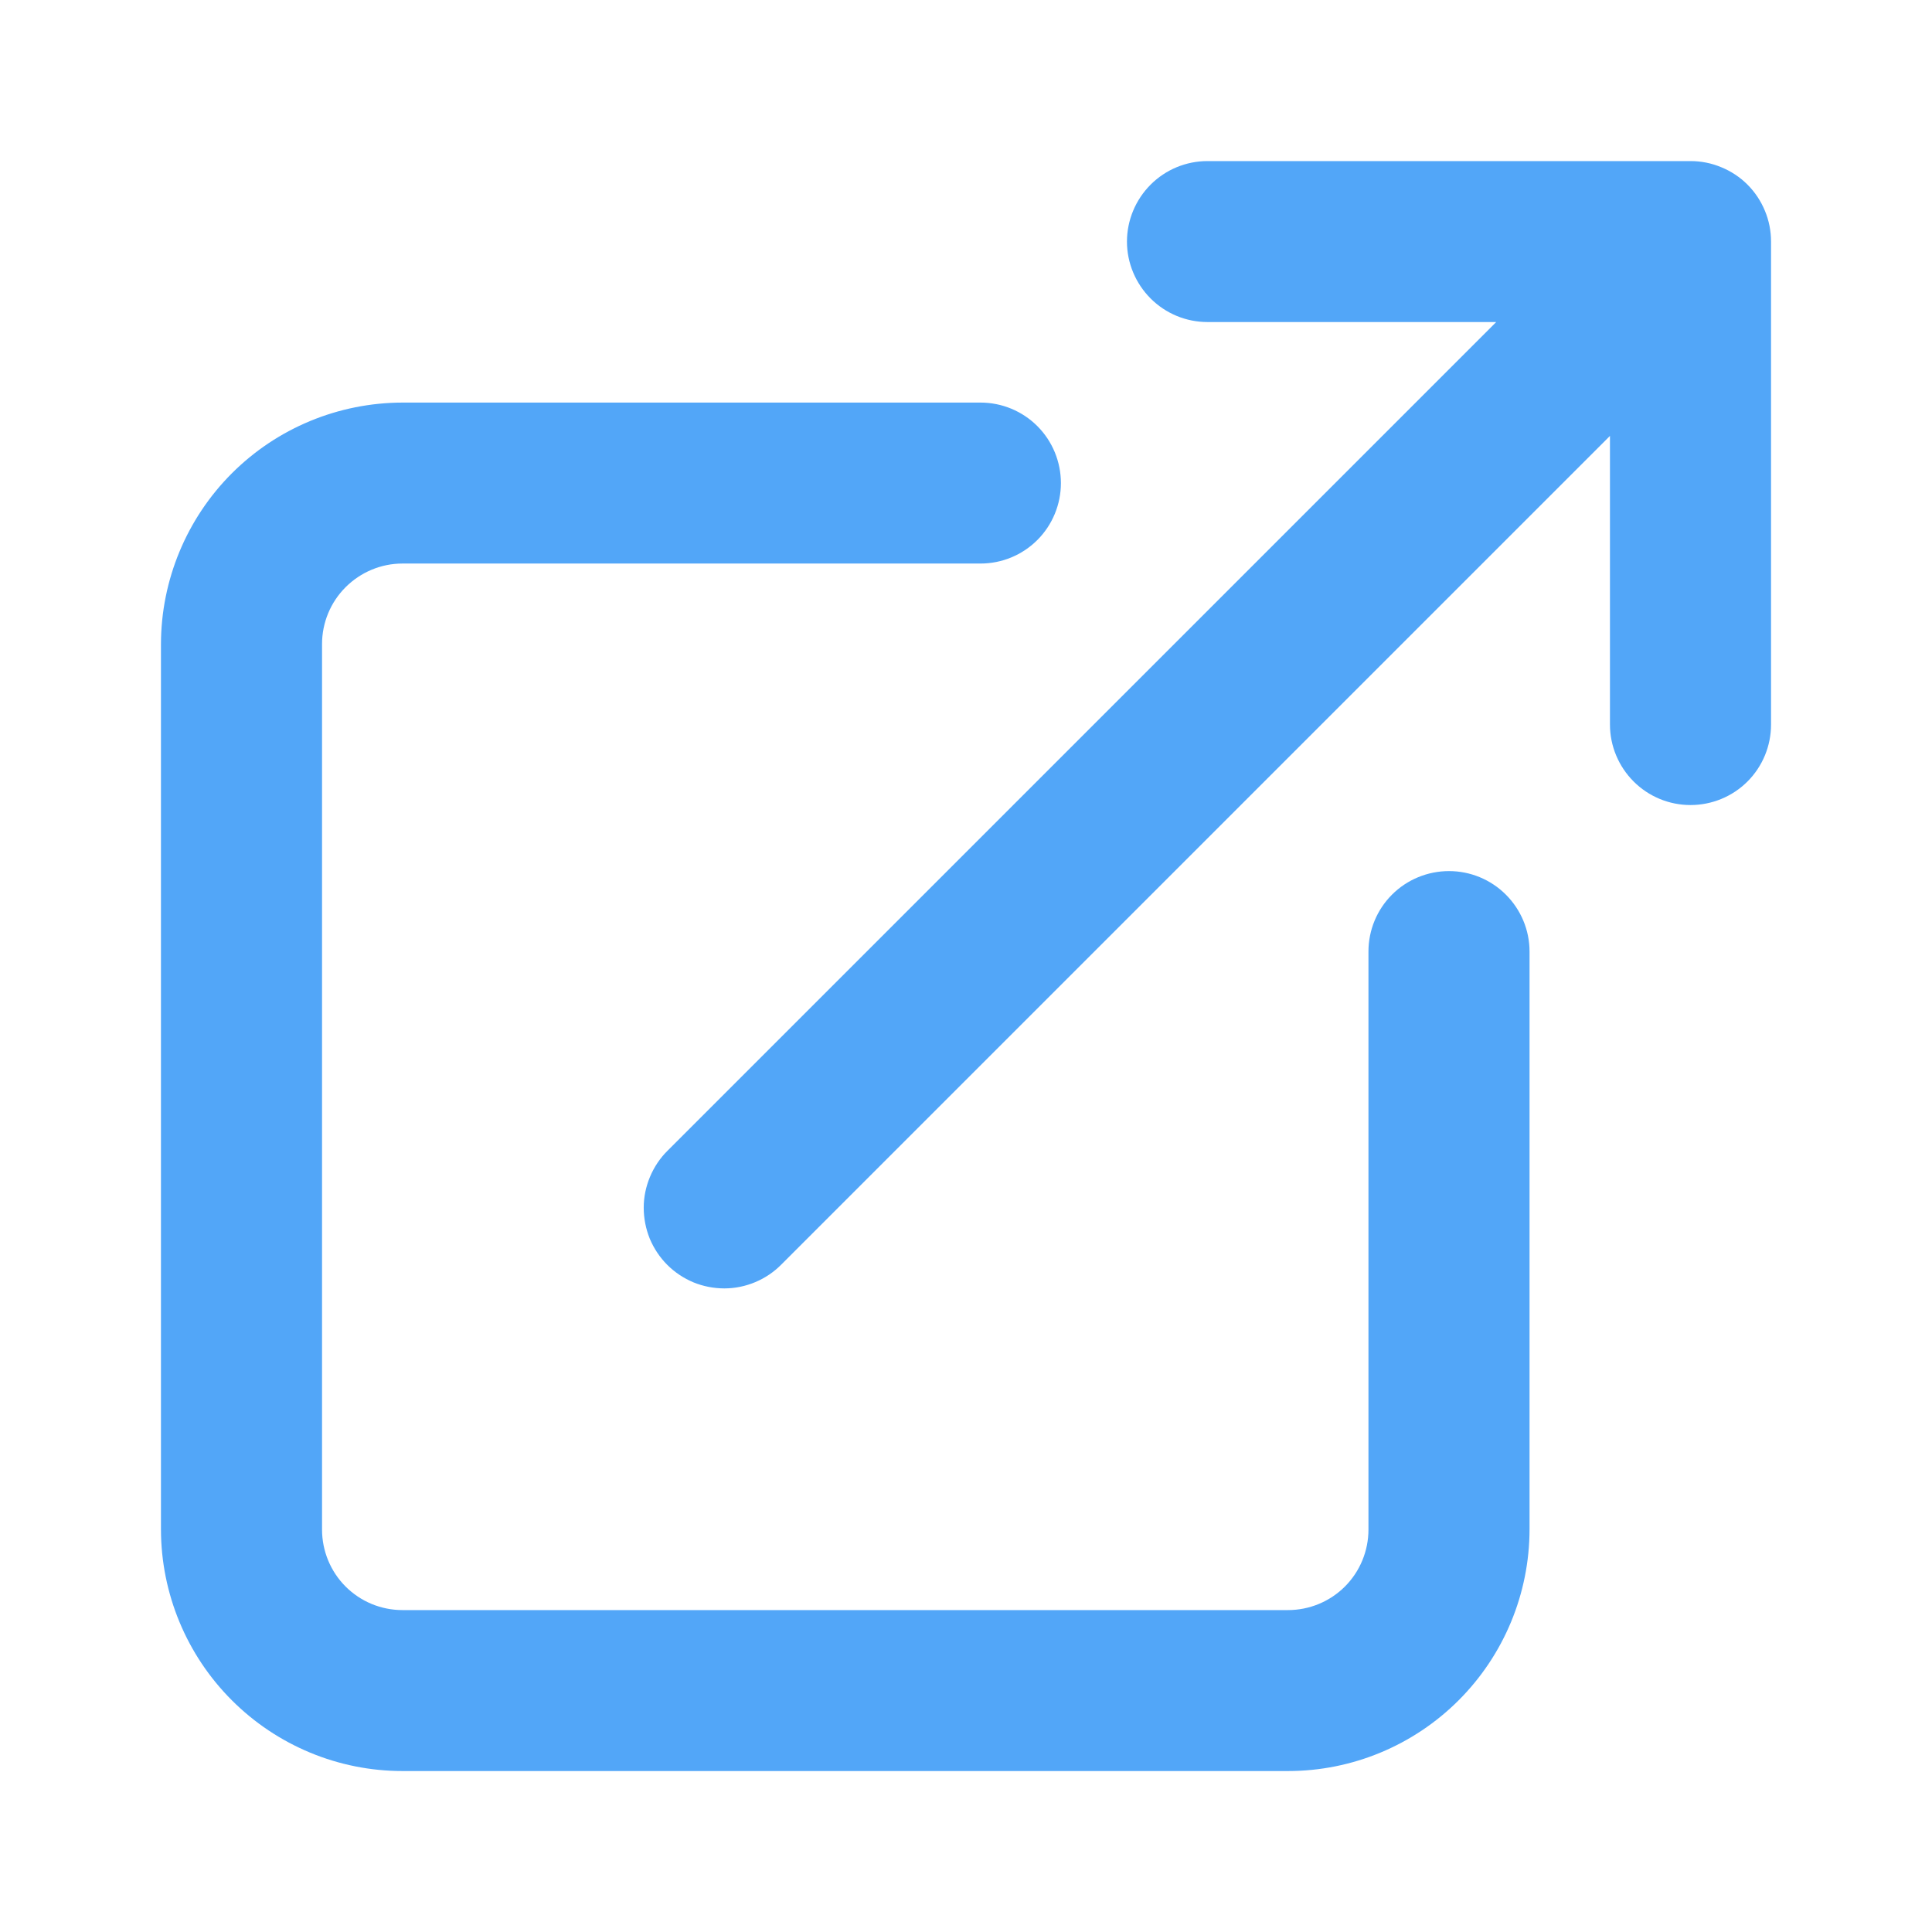
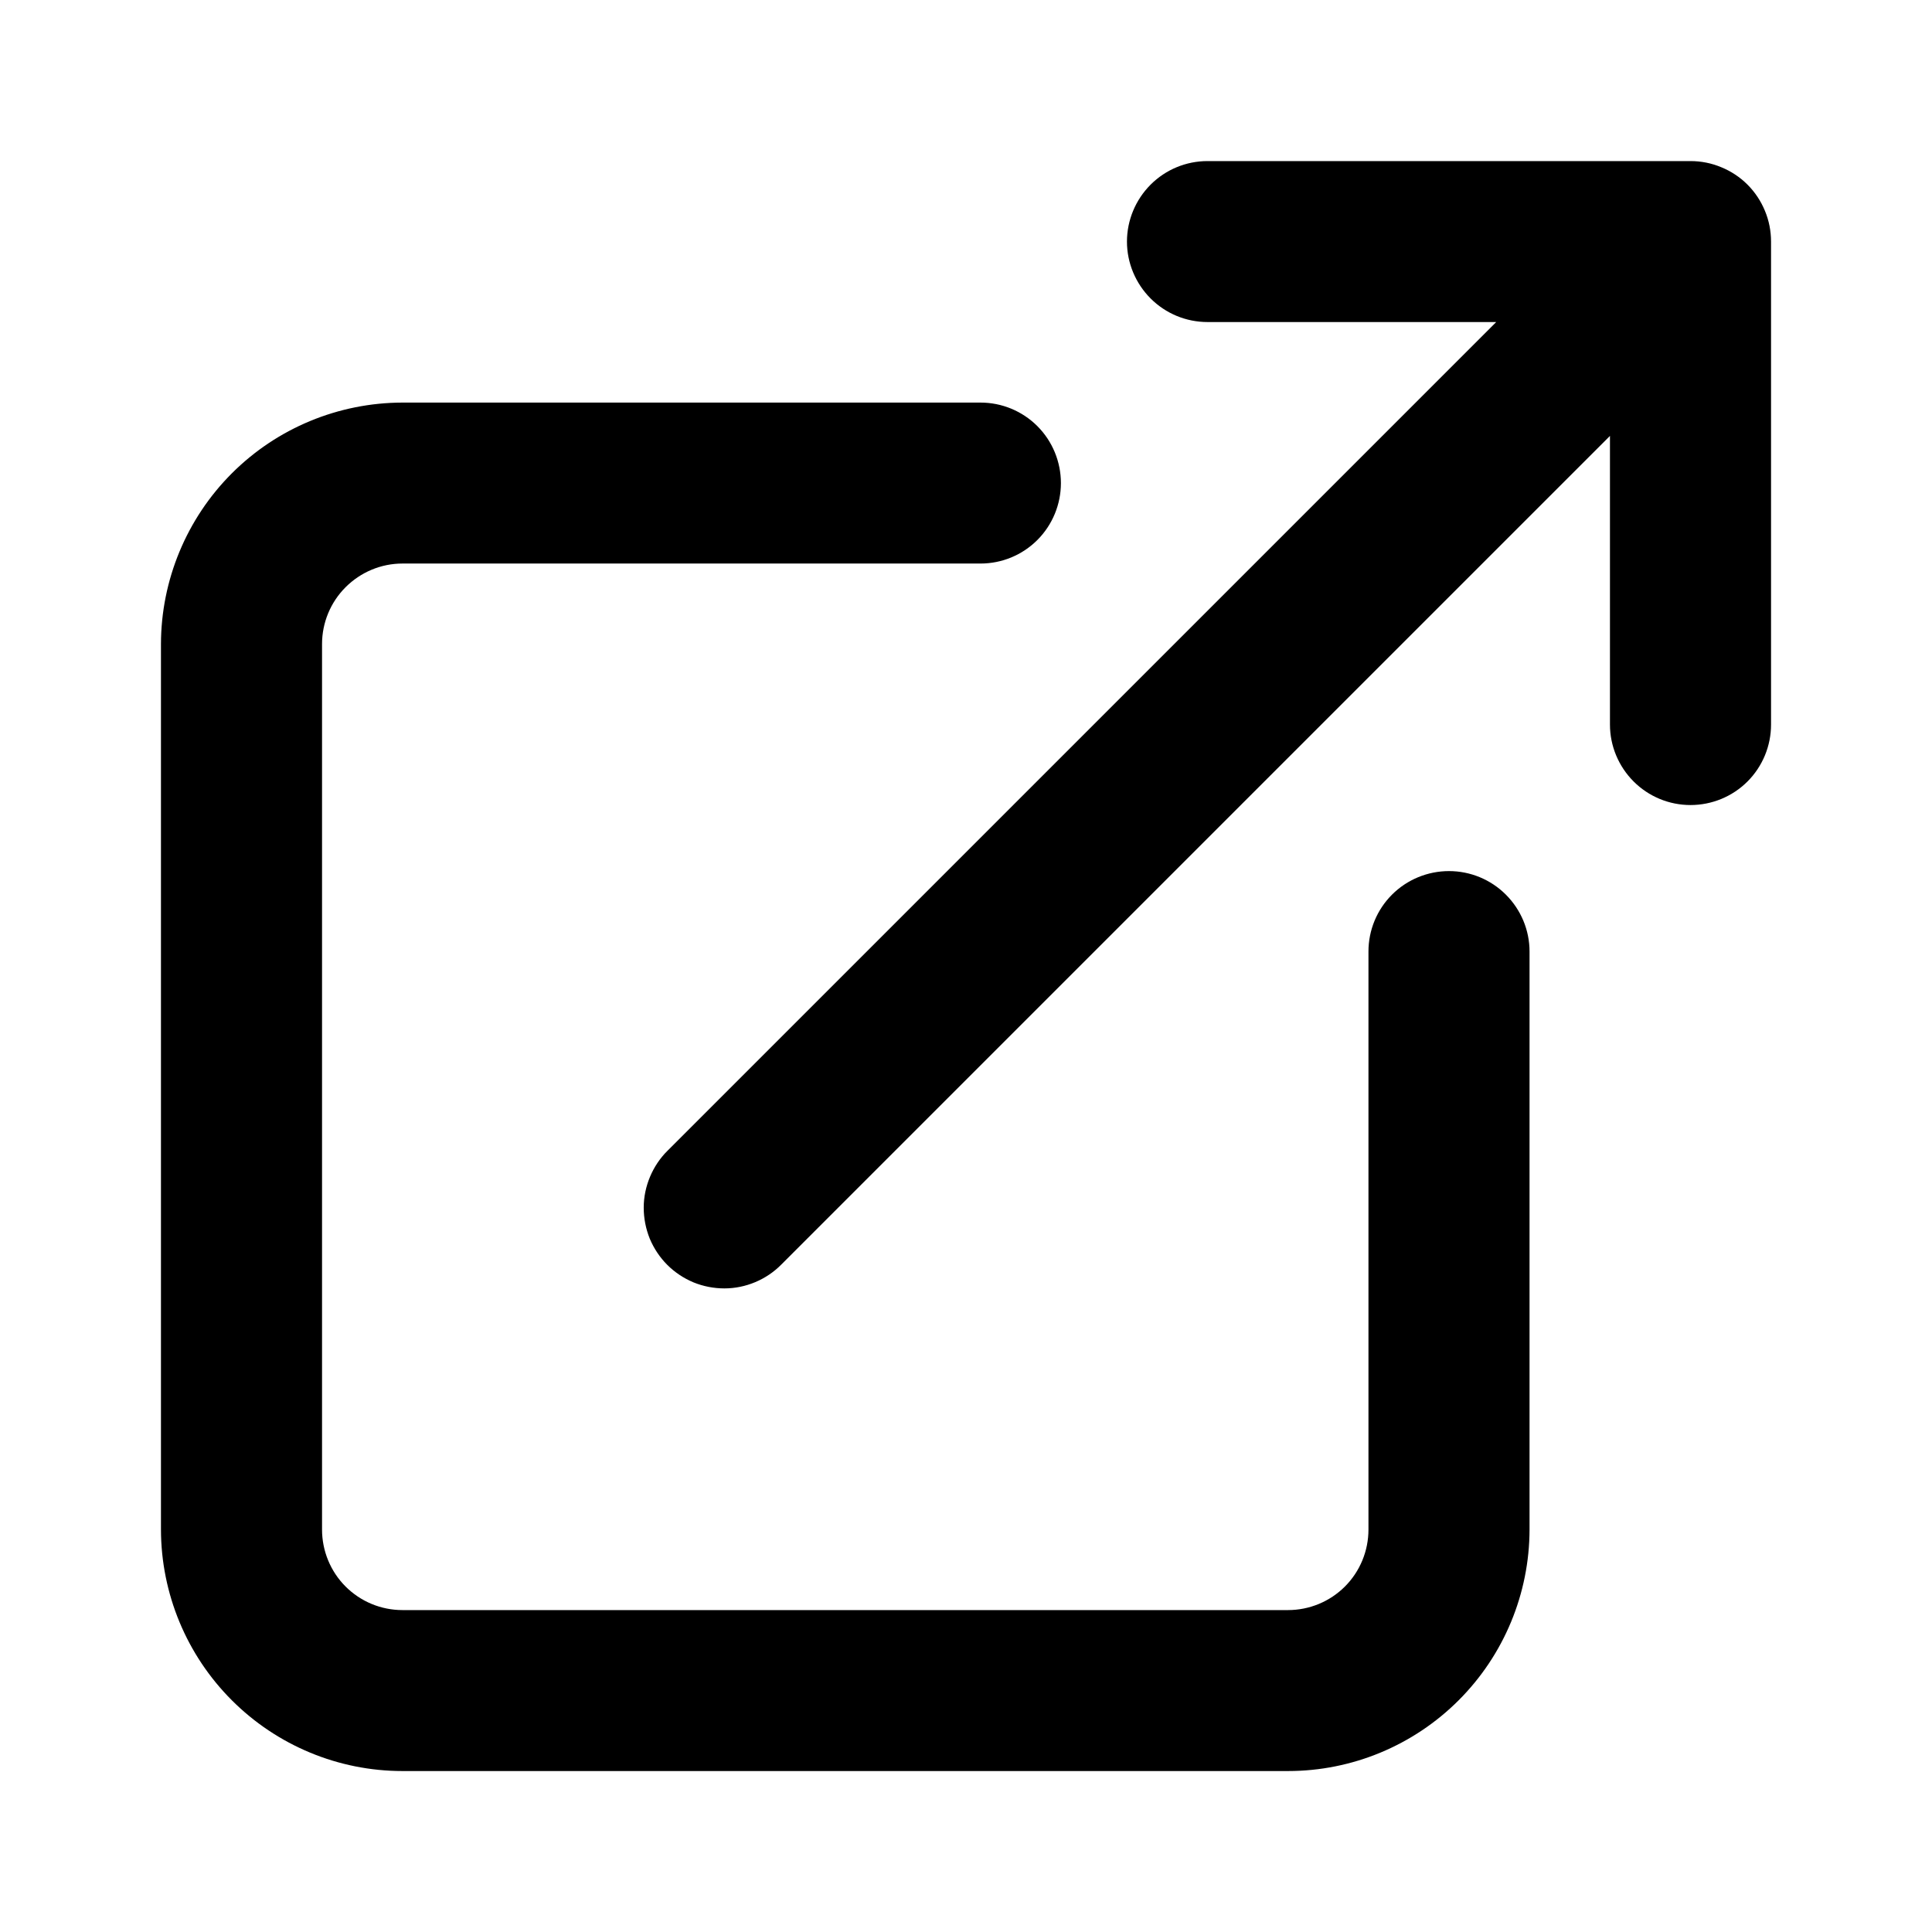
- <svg xmlns="http://www.w3.org/2000/svg" width="16" height="16" viewBox="0 0 16 16" fill="none">
-   <path d="M14 1.334H10C9.823 1.334 9.654 1.404 9.529 1.529C9.404 1.654 9.333 1.824 9.333 2.001C9.333 2.177 9.404 2.347 9.529 2.472C9.654 2.597 9.823 2.667 10 2.667H12.391L5.529 9.529C5.466 9.591 5.417 9.665 5.383 9.746C5.349 9.827 5.331 9.914 5.331 10.001C5.331 10.089 5.348 10.176 5.381 10.258C5.415 10.339 5.464 10.413 5.526 10.475C5.588 10.537 5.662 10.586 5.743 10.62C5.824 10.653 5.911 10.67 5.999 10.67C6.087 10.67 6.174 10.652 6.255 10.618C6.336 10.584 6.41 10.534 6.471 10.472L13.333 3.61V6.001C13.333 6.177 13.404 6.347 13.529 6.472C13.654 6.597 13.823 6.667 14 6.667C14.177 6.667 14.347 6.597 14.472 6.472C14.597 6.347 14.667 6.177 14.667 6.001V2.001C14.667 1.913 14.65 1.826 14.616 1.745C14.583 1.665 14.534 1.591 14.472 1.529C14.41 1.467 14.336 1.418 14.255 1.385C14.174 1.351 14.088 1.334 14 1.334Z" fill="#52A6F8" />
-   <path d="M10.667 14.667H3.333C2.803 14.667 2.295 14.456 1.92 14.081C1.545 13.706 1.334 13.198 1.333 12.667V5.334C1.334 4.804 1.545 4.295 1.92 3.92C2.295 3.545 2.803 3.335 3.333 3.334H8.12C8.297 3.334 8.466 3.404 8.591 3.529C8.716 3.654 8.786 3.824 8.786 4.001C8.786 4.177 8.716 4.347 8.591 4.472C8.466 4.597 8.297 4.667 8.12 4.667H3.333C3.156 4.667 2.987 4.738 2.862 4.863C2.737 4.988 2.667 5.157 2.667 5.334V12.667C2.667 12.844 2.737 13.014 2.862 13.139C2.987 13.264 3.156 13.334 3.333 13.334H10.667C10.843 13.334 11.013 13.264 11.138 13.139C11.263 13.014 11.333 12.844 11.333 12.667V7.88C11.333 7.703 11.403 7.534 11.528 7.409C11.653 7.284 11.823 7.214 12 7.214C12.177 7.214 12.346 7.284 12.471 7.409C12.596 7.534 12.667 7.703 12.667 7.88V12.667C12.666 13.198 12.455 13.706 12.08 14.081C11.705 14.456 11.197 14.667 10.667 14.667Z" fill="#52A6F8" />
+ <svg xmlns="http://www.w3.org/2000/svg" width="16" height="16" viewBox="0 0 16 16" fill="currentColor">
+   <path d="M14 1.334H10C9.823 1.334 9.654 1.404 9.529 1.529C9.404 1.654 9.333 1.824 9.333 2.001C9.333 2.177 9.404 2.347 9.529 2.472C9.654 2.597 9.823 2.667 10 2.667H12.391L5.529 9.529C5.466 9.591 5.417 9.665 5.383 9.746C5.349 9.827 5.331 9.914 5.331 10.001C5.331 10.089 5.348 10.176 5.381 10.258C5.415 10.339 5.464 10.413 5.526 10.475C5.588 10.537 5.662 10.586 5.743 10.62C5.824 10.653 5.911 10.67 5.999 10.67C6.087 10.67 6.174 10.652 6.255 10.618C6.336 10.584 6.41 10.534 6.471 10.472L13.333 3.61V6.001C13.333 6.177 13.404 6.347 13.529 6.472C13.654 6.597 13.823 6.667 14 6.667C14.177 6.667 14.347 6.597 14.472 6.472C14.597 6.347 14.667 6.177 14.667 6.001V2.001C14.667 1.913 14.65 1.826 14.616 1.745C14.583 1.665 14.534 1.591 14.472 1.529C14.41 1.467 14.336 1.418 14.255 1.385C14.174 1.351 14.088 1.334 14 1.334Z" fill="currentColor" />
+   <path d="M10.667 14.667H3.333C2.803 14.667 2.295 14.456 1.92 14.081C1.545 13.706 1.334 13.198 1.333 12.667V5.334C1.334 4.804 1.545 4.295 1.92 3.92C2.295 3.545 2.803 3.335 3.333 3.334H8.12C8.297 3.334 8.466 3.404 8.591 3.529C8.716 3.654 8.786 3.824 8.786 4.001C8.786 4.177 8.716 4.347 8.591 4.472C8.466 4.597 8.297 4.667 8.12 4.667H3.333C3.156 4.667 2.987 4.738 2.862 4.863C2.737 4.988 2.667 5.157 2.667 5.334V12.667C2.667 12.844 2.737 13.014 2.862 13.139C2.987 13.264 3.156 13.334 3.333 13.334H10.667C10.843 13.334 11.013 13.264 11.138 13.139C11.263 13.014 11.333 12.844 11.333 12.667V7.88C11.333 7.703 11.403 7.534 11.528 7.409C11.653 7.284 11.823 7.214 12 7.214C12.177 7.214 12.346 7.284 12.471 7.409C12.596 7.534 12.667 7.703 12.667 7.88V12.667C12.666 13.198 12.455 13.706 12.08 14.081C11.705 14.456 11.197 14.667 10.667 14.667Z" fill="currentColor" />
</svg>
